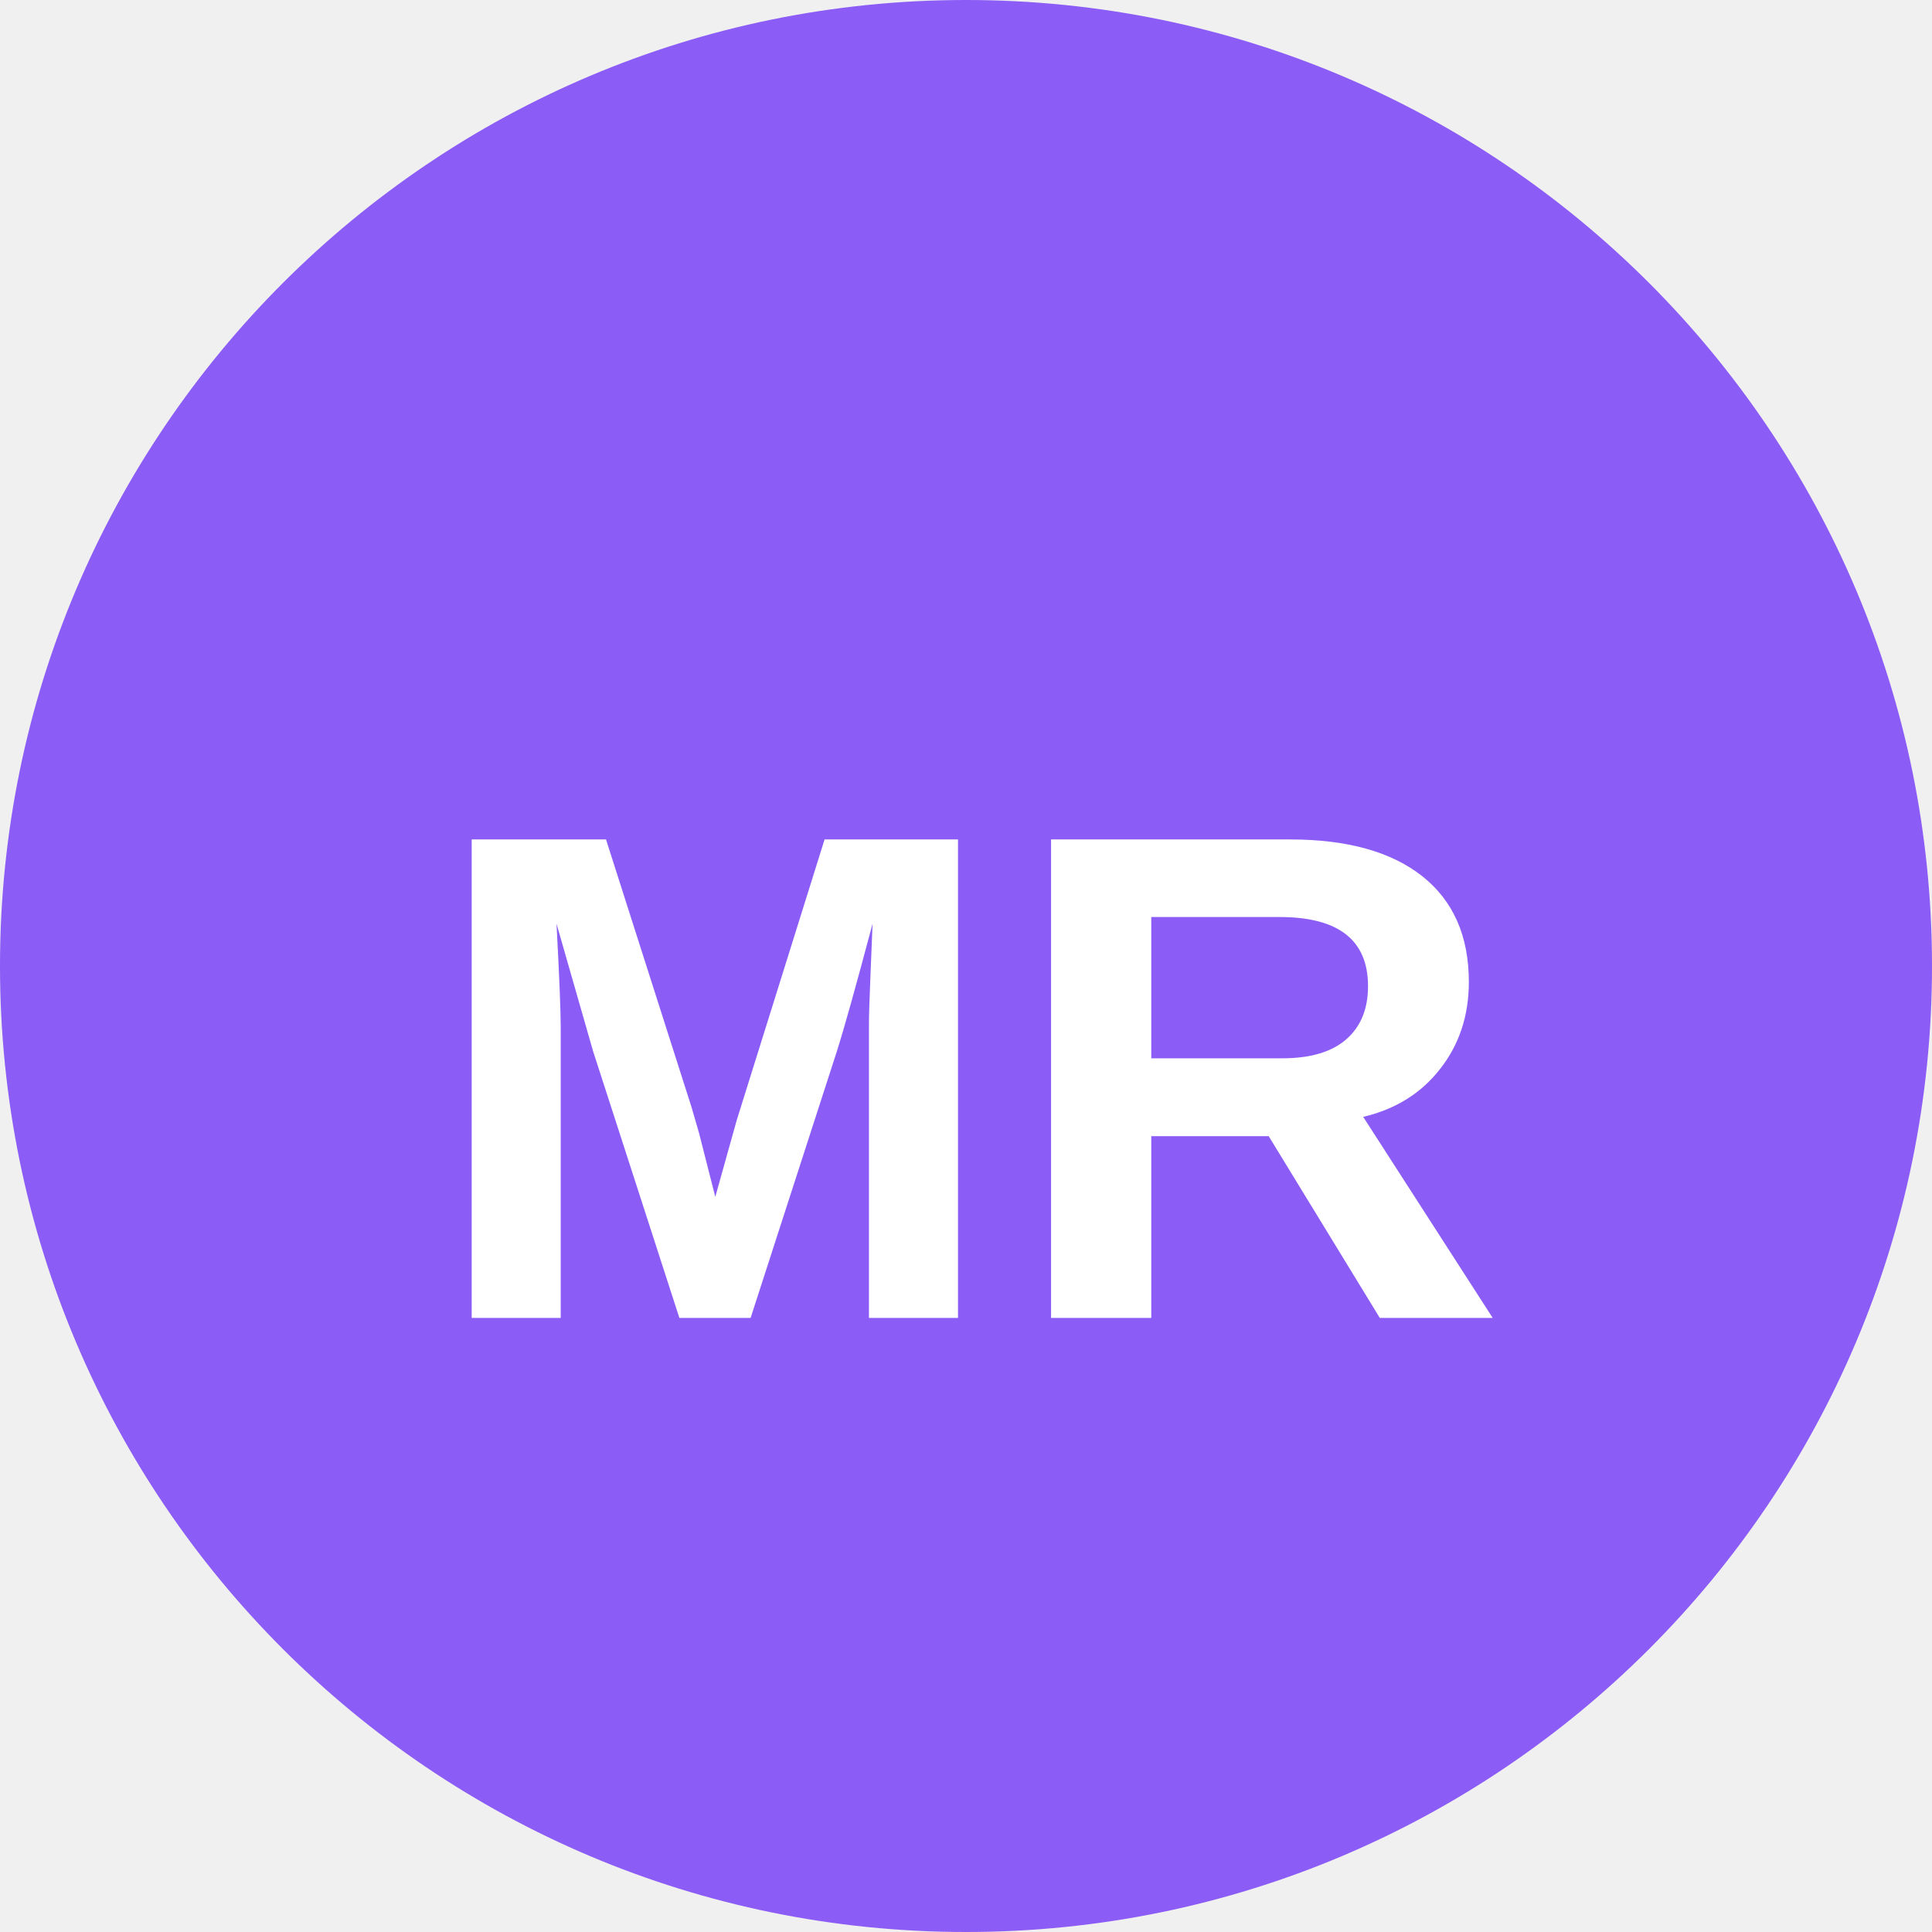
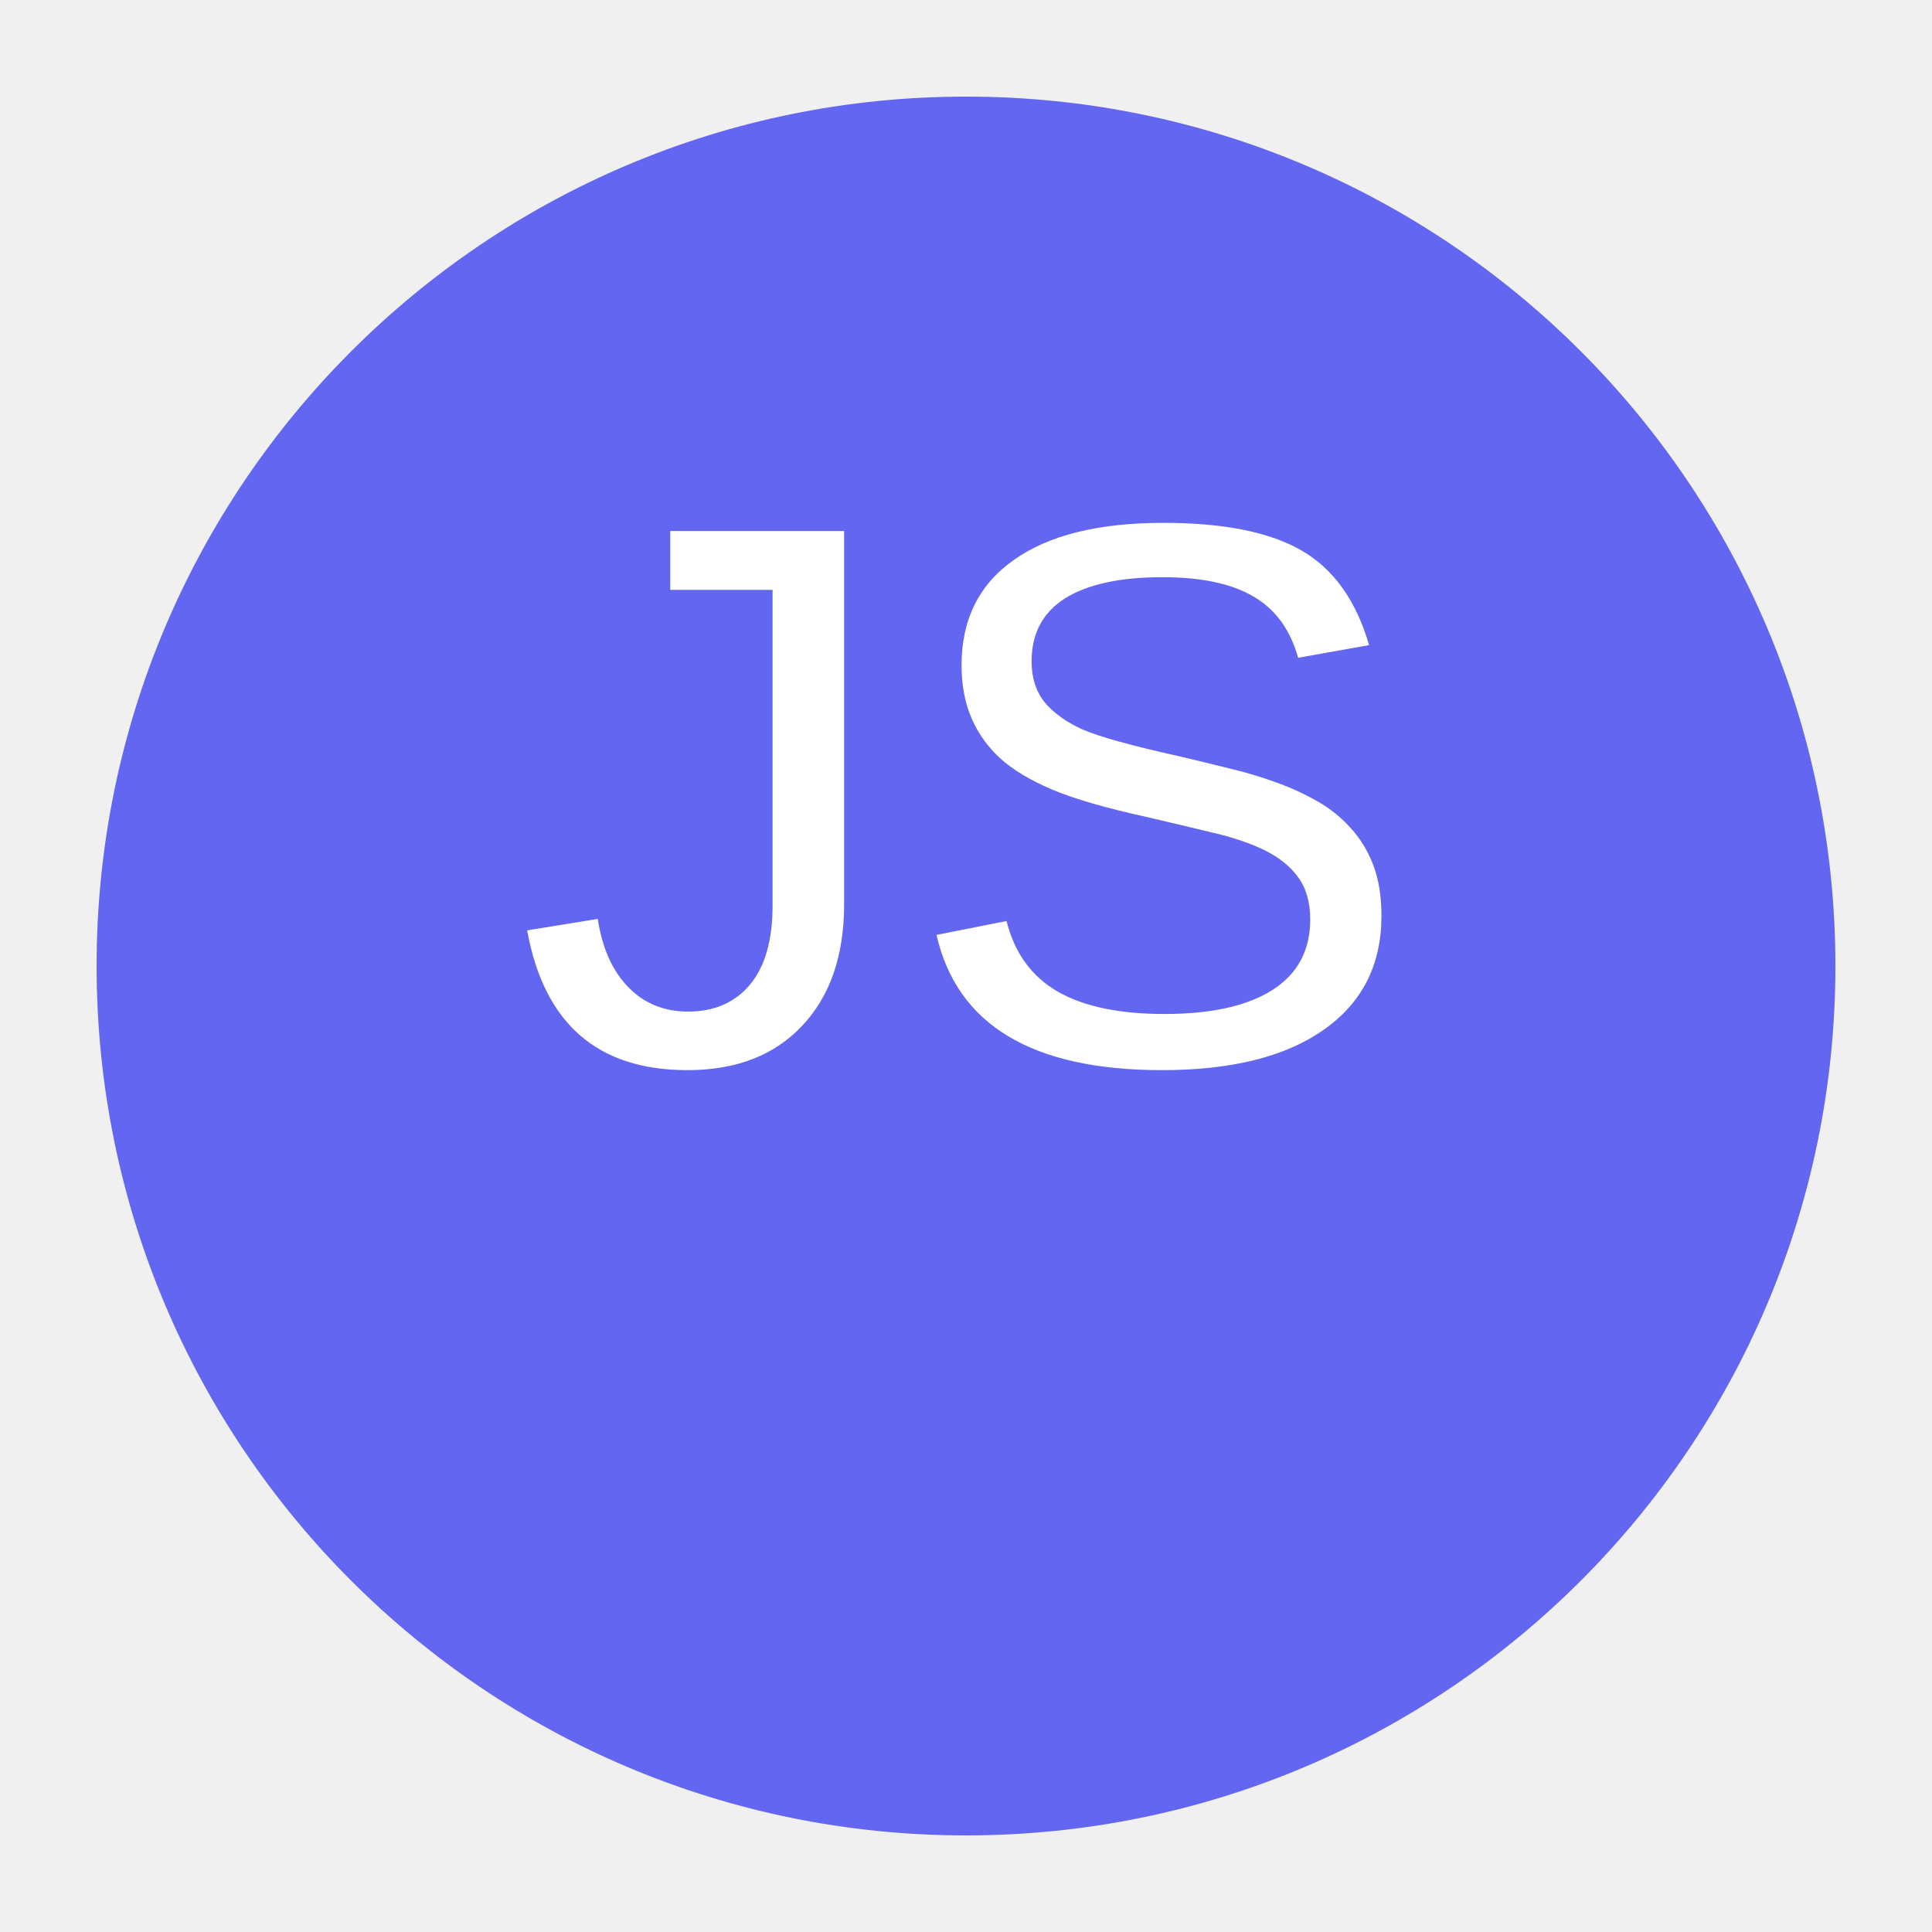
<svg xmlns="http://www.w3.org/2000/svg" width="100" height="100" viewBox="0 0 100 100">
-   <circle cx="50" cy="50" r="50" fill="#8B5CF6" />
-   <text x="50" y="58" font-family="Arial, sans-serif" font-size="36" font-weight="bold" fill="white" text-anchor="middle" dominant-baseline="middle">MR</text>
+   <circle cx="50" cy="50" r="45" fill="#6366F1" />
+   <text x="50" y="55" font-family="Arial" font-size="40" fill="white" text-anchor="middle">JS</text>
</svg>
